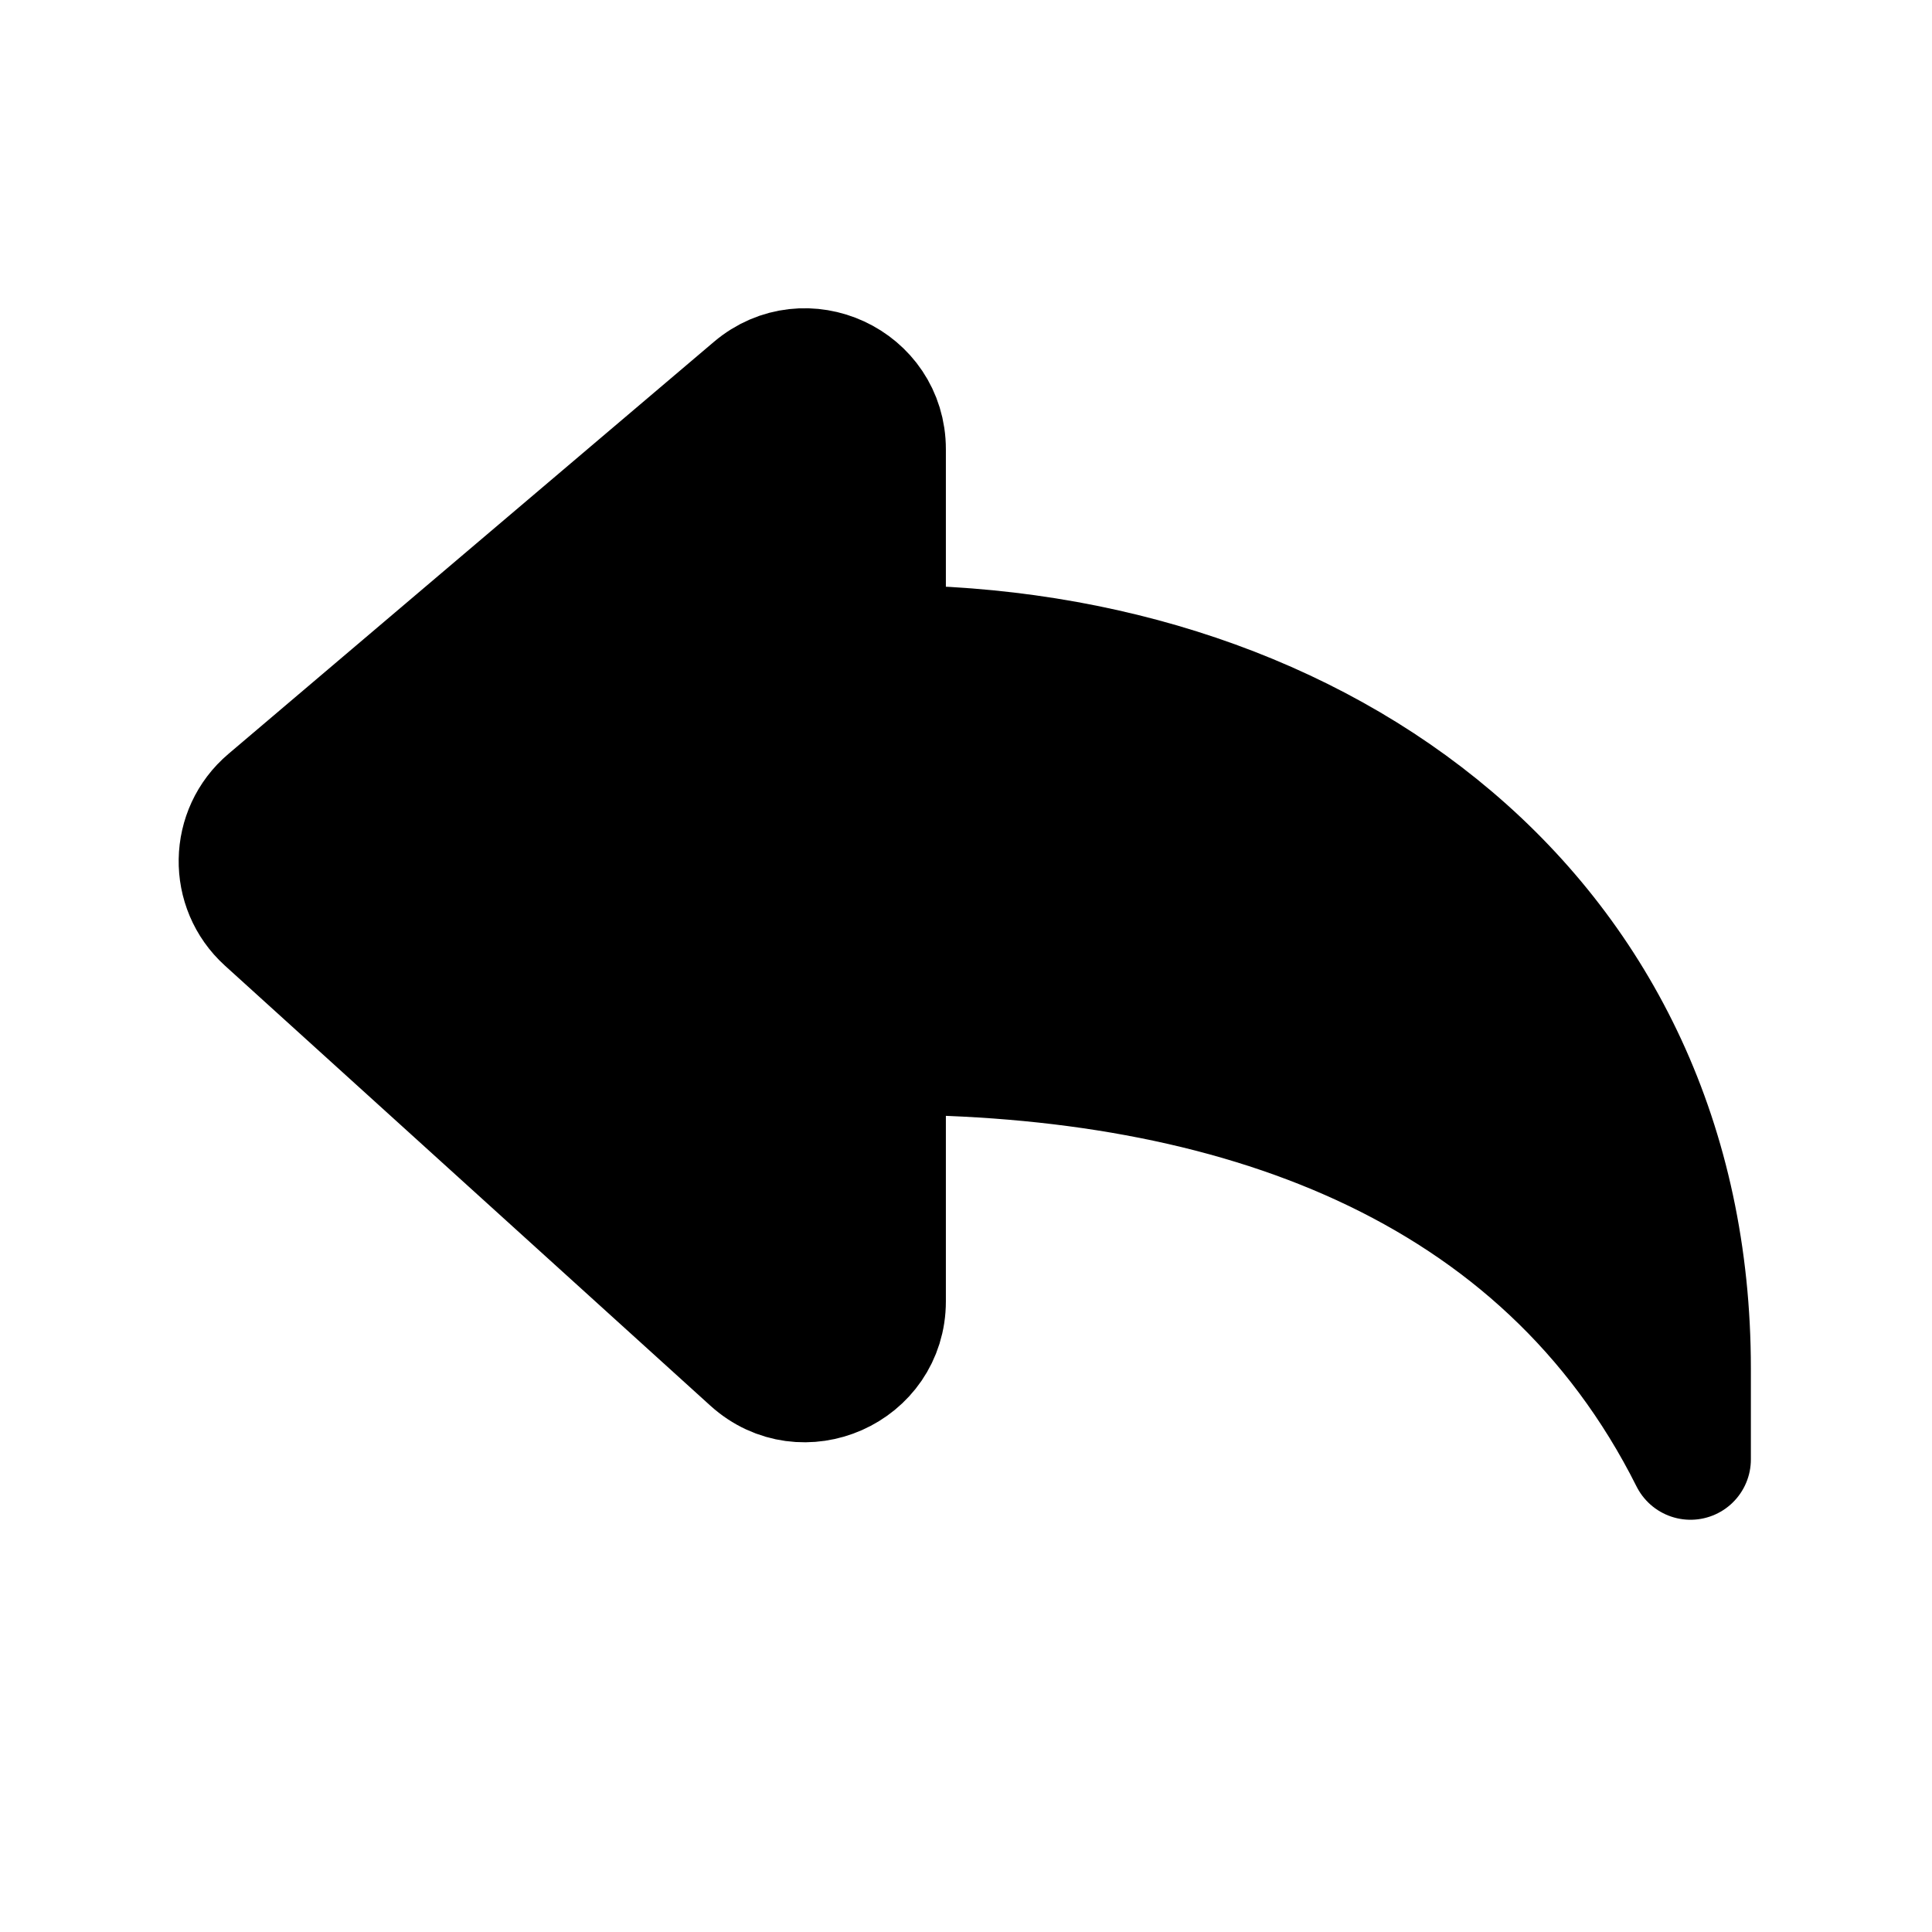
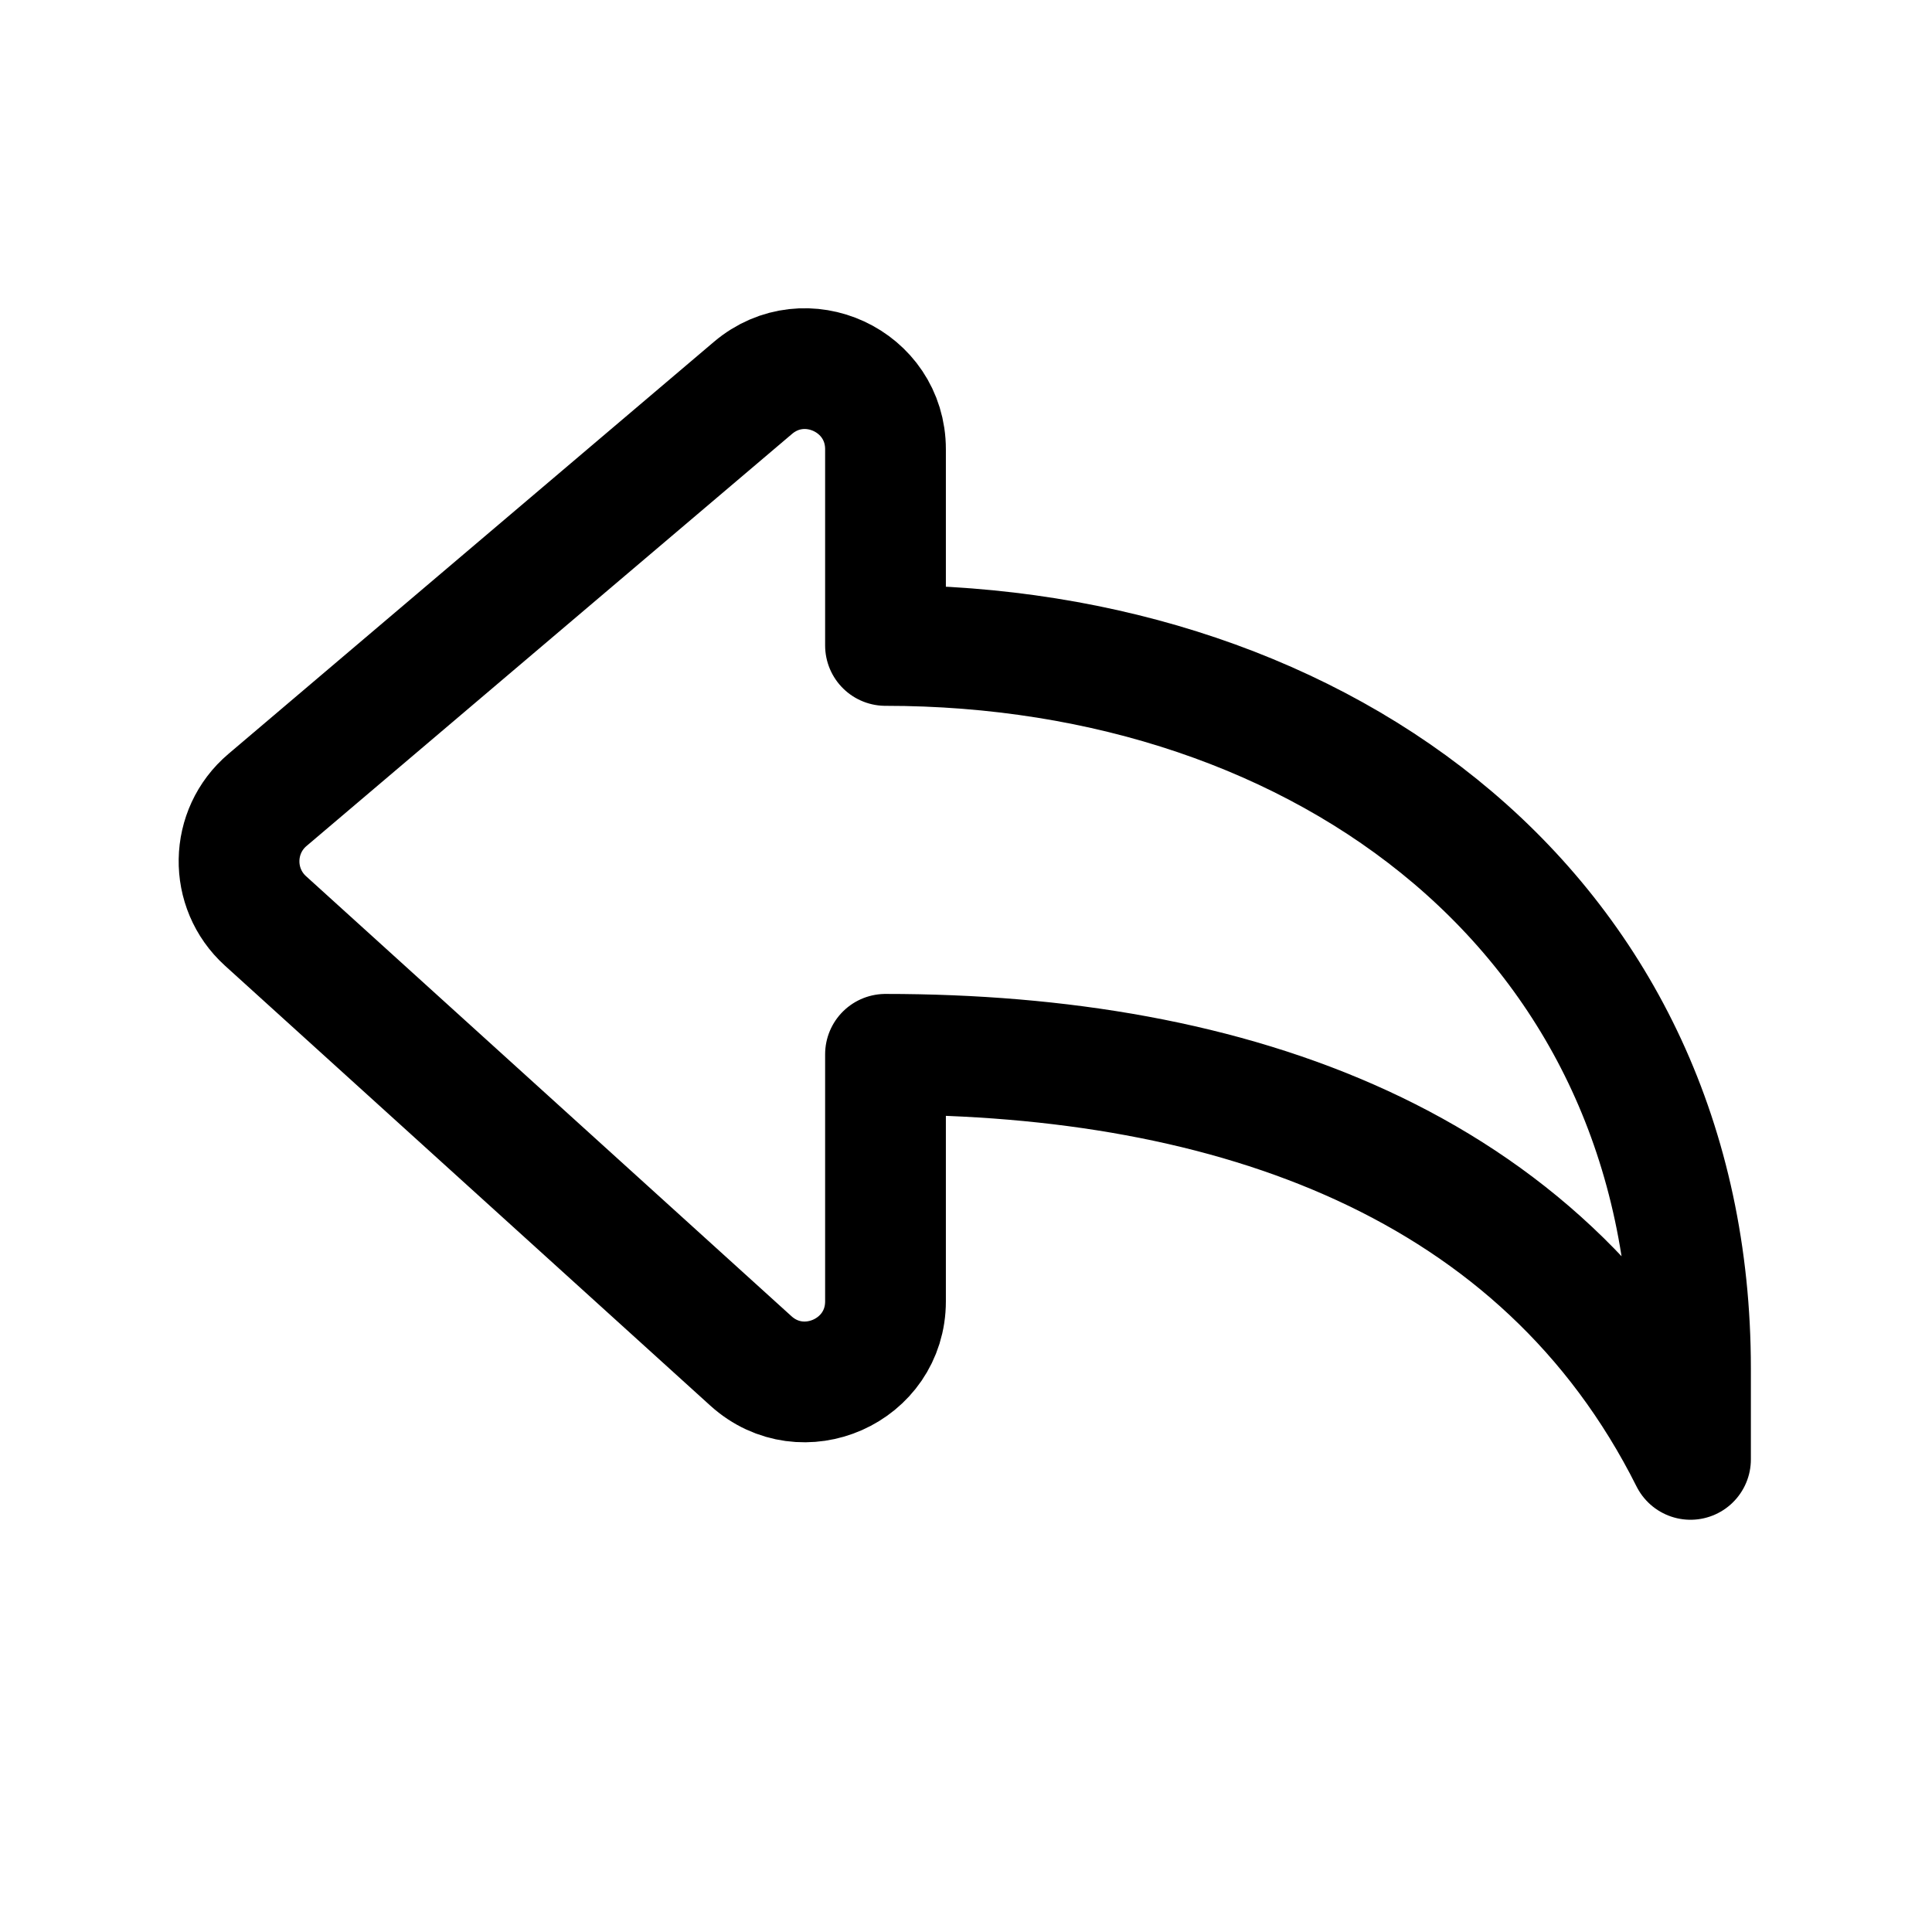
<svg xmlns="http://www.w3.org/2000/svg" width="24" height="24" viewBox="0 0 24 24">
-   <path fill-rule="evenodd" clip-rule="evenodd" d="M11 13.097V16.165C11 17.032 9.971 17.488 9.328 16.906L3.298 11.44C2.85 11.034 2.862 10.327 3.323 9.937L9.353 4.819C10.003 4.267 11 4.729 11 5.581V8.018C16.463 8.018 21 11.39 21 17V18.129C19.153 14.445 15.313 13.097 11 13.097Z" stroke="currentColor" stroke-width="1.5" stroke-linecap="round" stroke-linejoin="round" />
+   <path fill="none" fill-rule="evenodd" clip-rule="evenodd" d="M11 13.097V16.165C11 17.032 9.971 17.488 9.328 16.906L3.298 11.44C2.85 11.034 2.862 10.327 3.323 9.937L9.353 4.819C10.003 4.267 11 4.729 11 5.581V8.018C16.463 8.018 21 11.39 21 17V18.129C19.153 14.445 15.313 13.097 11 13.097Z" stroke="currentColor" stroke-width="1.5" stroke-linecap="round" stroke-linejoin="round" />
</svg>
